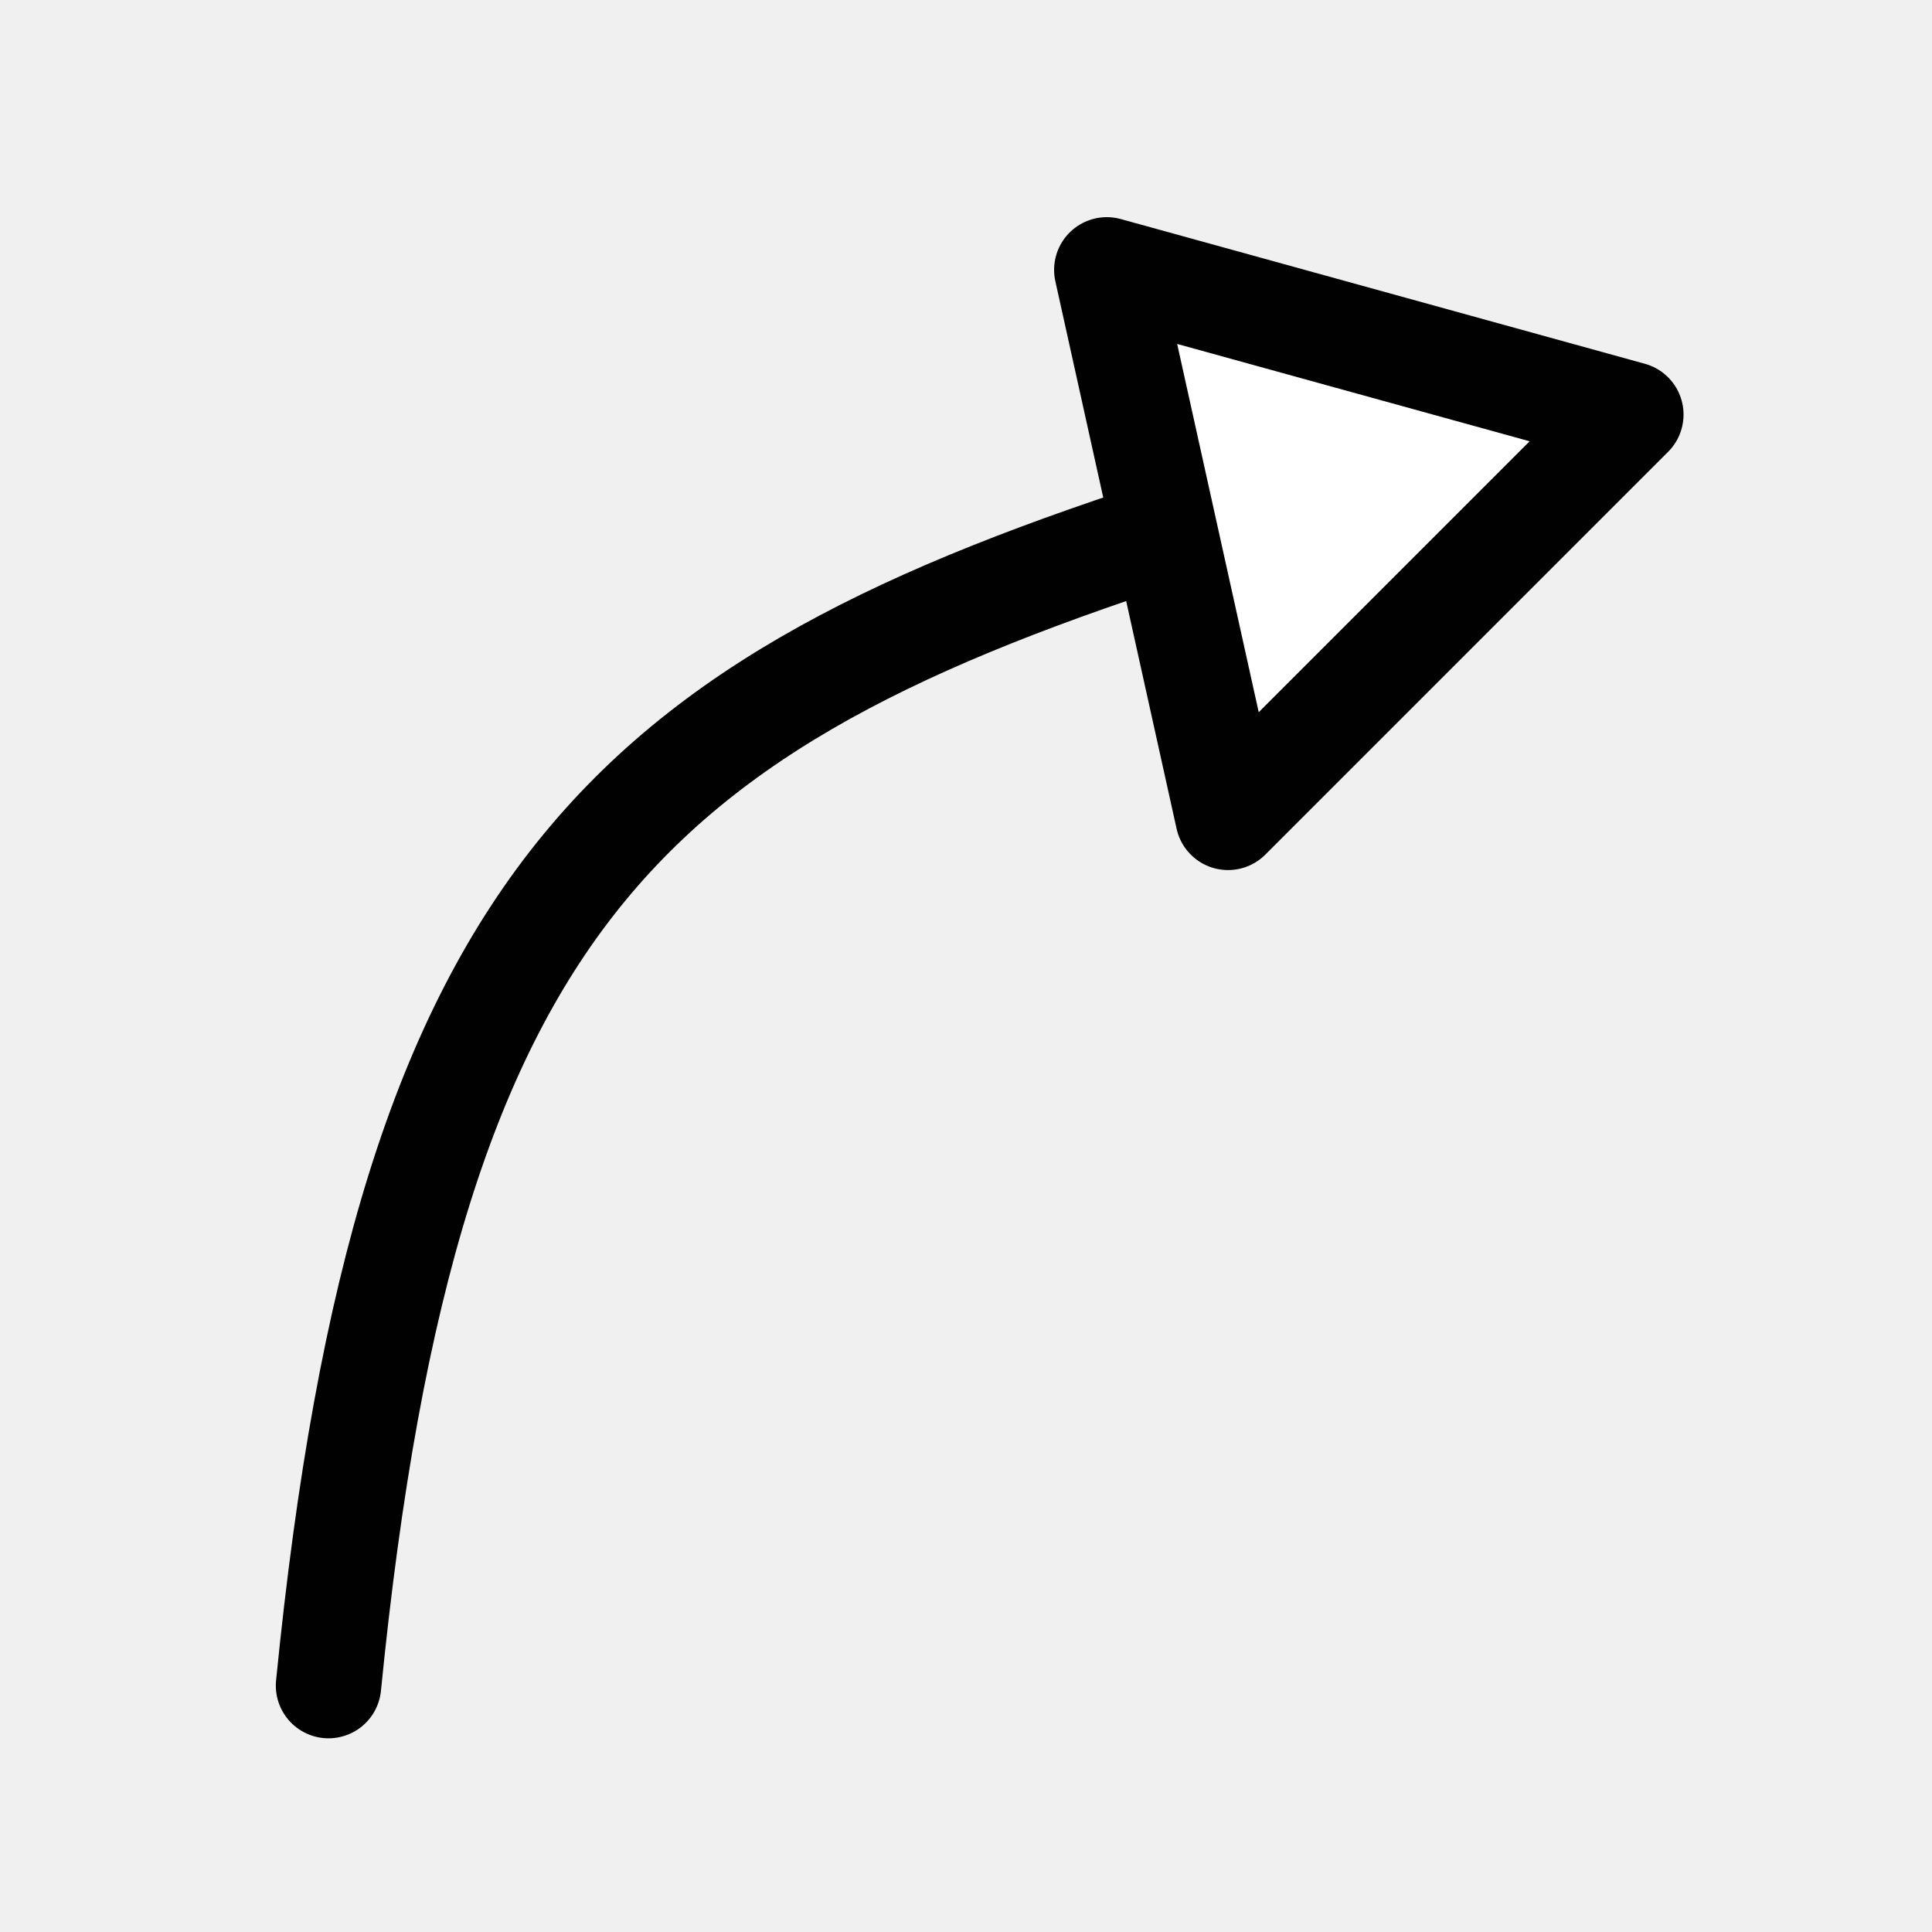
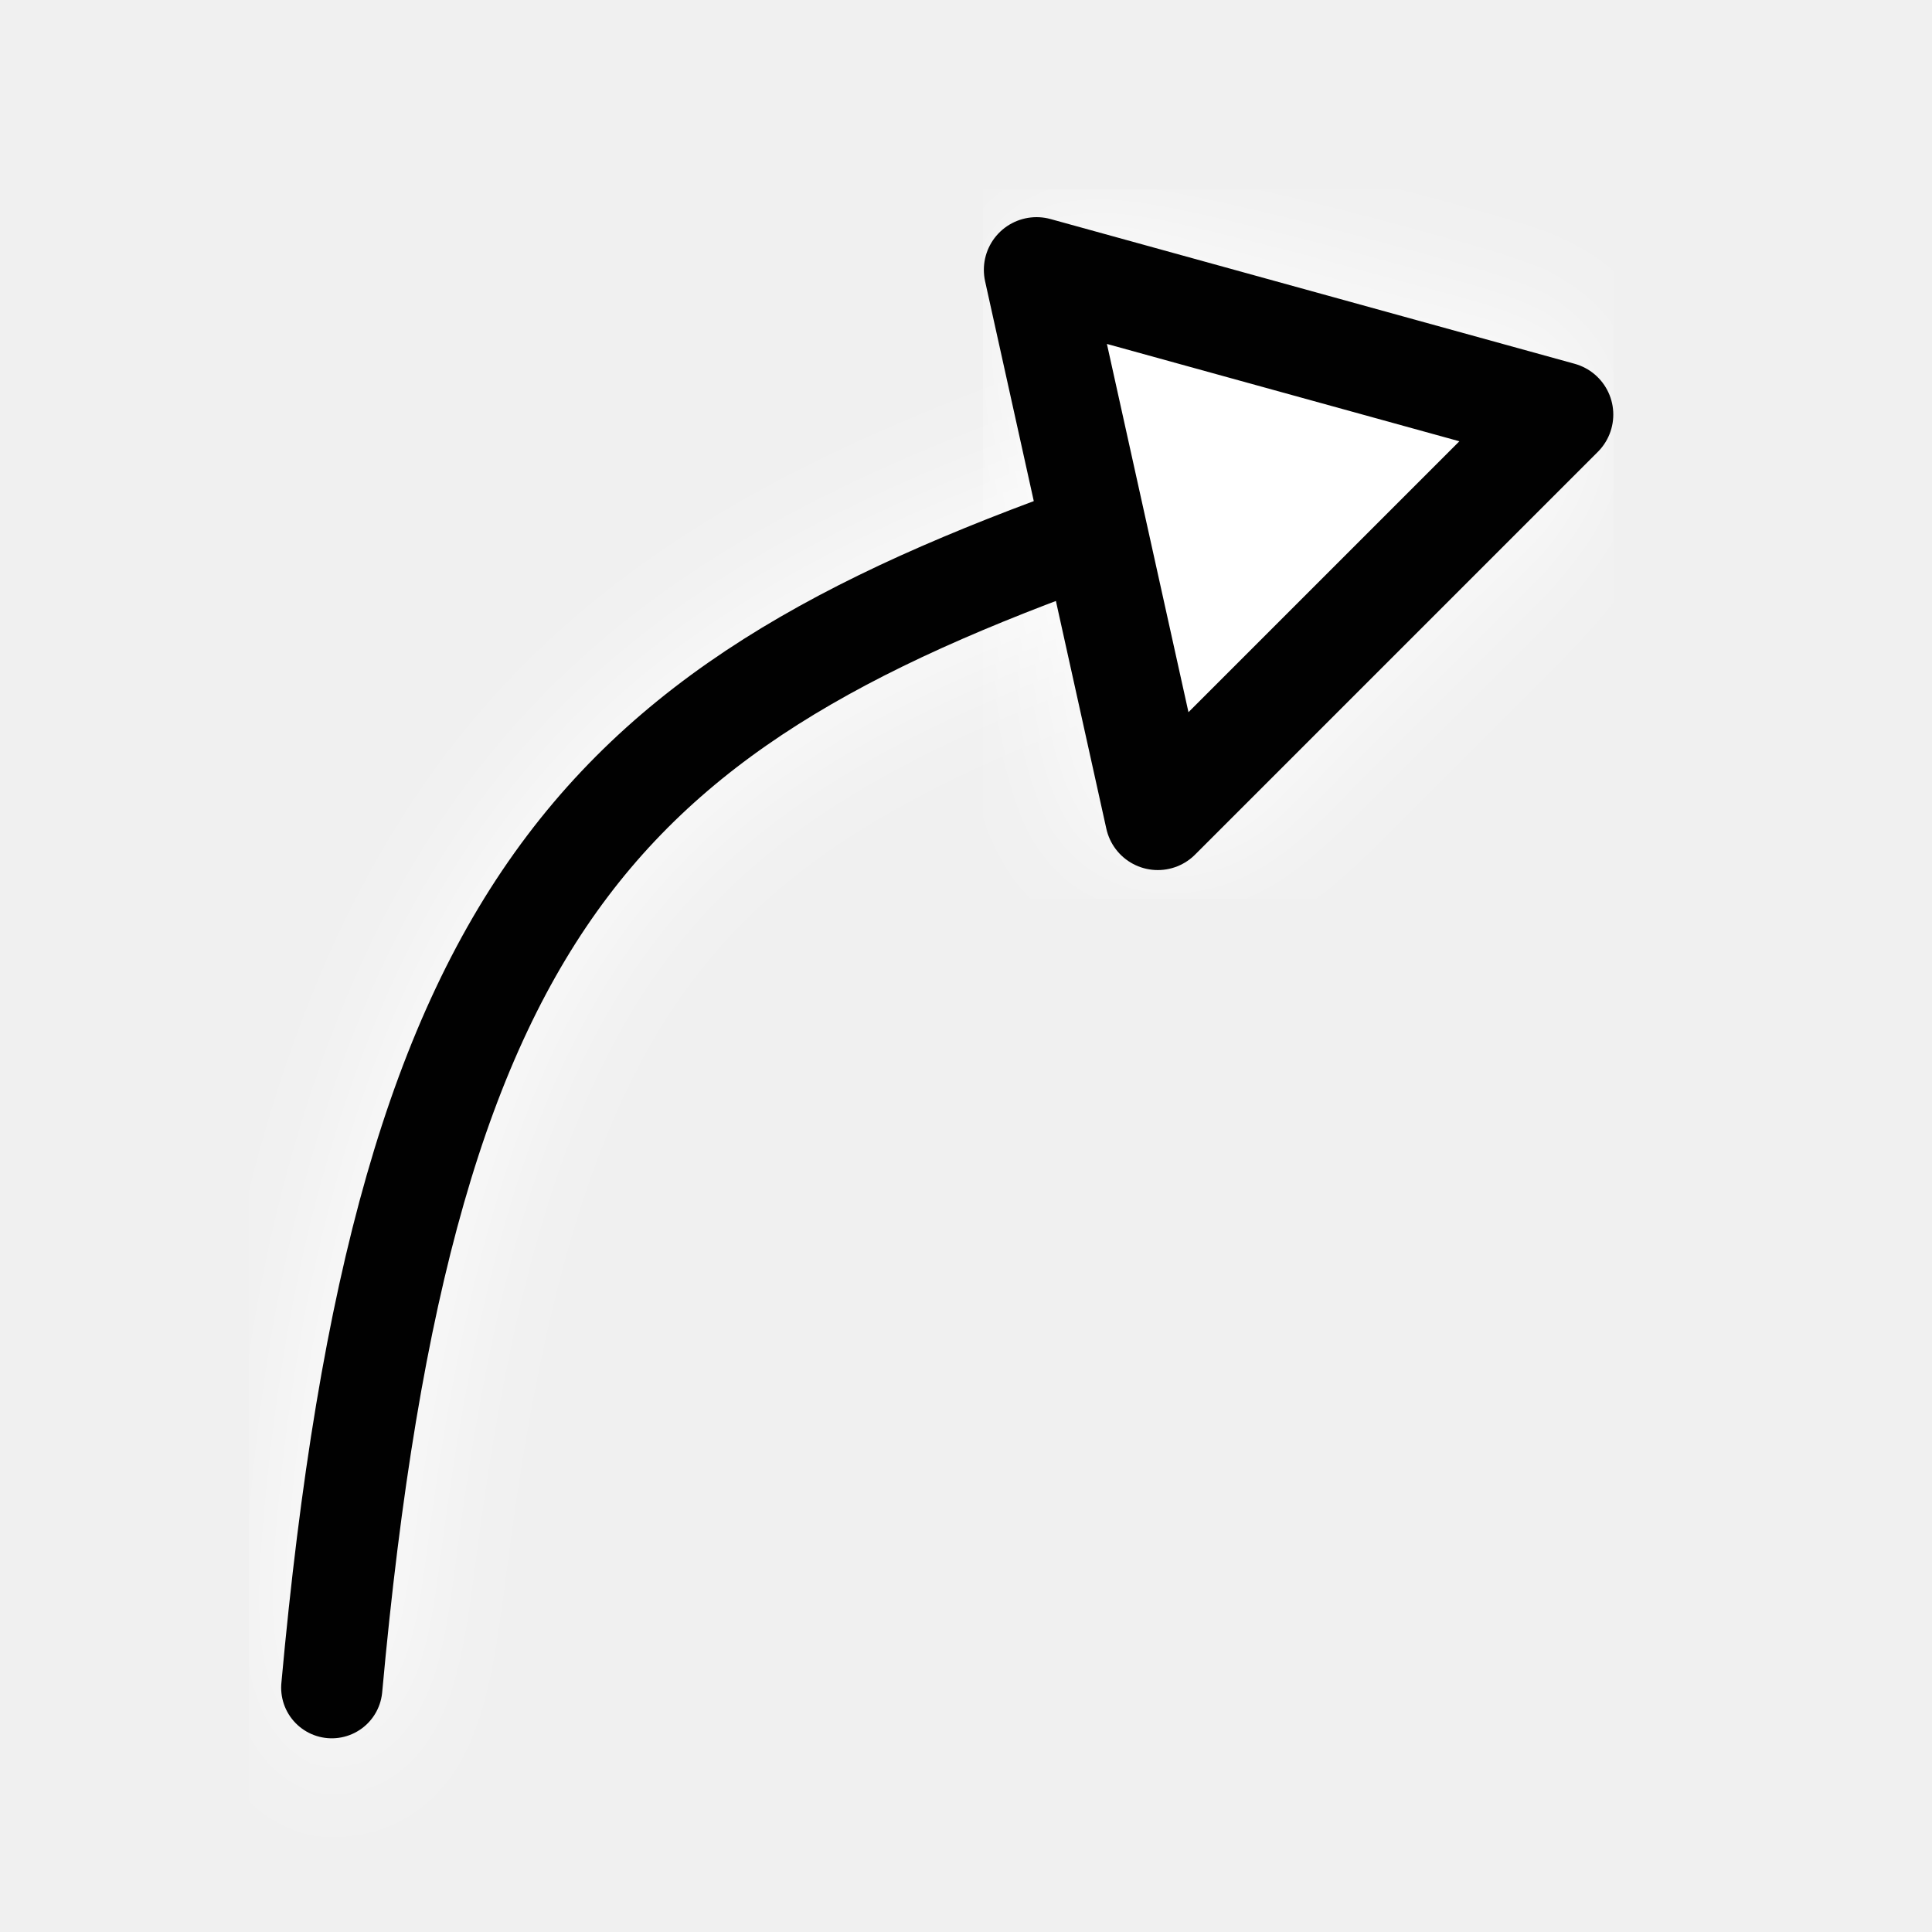
<svg xmlns="http://www.w3.org/2000/svg" version="1.0" width="55" height="55" viewBox="0 0 55 55" id="svg2" xml:space="preserve">
  <defs id="defs12">
- 	
- 	
- </defs>
-   <path d="M 9.352,47.986 C 11.629,25.078 18.103,19.85 34.626,14.696" id="path2384" style="fill:none;fill-rule:evenodd;stroke:#010101;stroke-width:3px;stroke-linecap:round;stroke-linejoin:round;stroke-opacity:1" />
-   <path d="M 31.508,7.682 L 34.96,23.269 L 46.427,11.802 L 31.508,7.682 z" id="path2381" style="fill:#FFFFFF;fill-rule:evenodd;stroke:#010101;stroke-width:3px;stroke-linecap:round;stroke-linejoin:round;stroke-opacity:1" />
+     <filter id="filter3173" x="-0.101" width="1.202" y="-0.147" height="1.295">
+       <feGaussianBlur collect="always" stdDeviation="2.025" id="feGaussianBlur3175" />
+     </filter>
+   </defs>
+   <path d="M 9.352,47.986 C 11.629,25.078 18.103,19.85 34.626,14.696" transform="matrix(0.9195189,0,0,1.003549,0.8457748,-0.1112376)" id="path2384" style="fill:none;fill-rule:evenodd;stroke:#ffffff;stroke-width:3px;stroke-linecap:round;stroke-linejoin:round;stroke-opacity:1;filter:url(#filter3173)" />
+   <path d="M 29.508,7.682 L 32.96,23.269 L 44.427,11.802 L 29.508,7.682 z" id="path2381" style="fill:none;fill-rule:evenodd;stroke:#ffffff;stroke-width:3px;stroke-linecap:round;stroke-linejoin:round;stroke-opacity:1;filter:url(#filter3173)" />
+   <path d="M 9.445,48.045 C 11.539,25.055 17.492,19.809 32.685,14.637" id="path8" style="fill:none;fill-rule:evenodd;stroke:#010101;stroke-width:2.882px;stroke-linecap:round;stroke-linejoin:round;stroke-opacity:1" />
+   <path d="M 29.508,7.682 L 32.96,23.269 L 44.427,11.802 L 29.508,7.682 z" id="path10" style="fill:#FFFFFF;fill-rule:evenodd;stroke:#010101;stroke-width:3px;stroke-linecap:round;stroke-linejoin:round;stroke-opacity:1" />
</svg>
